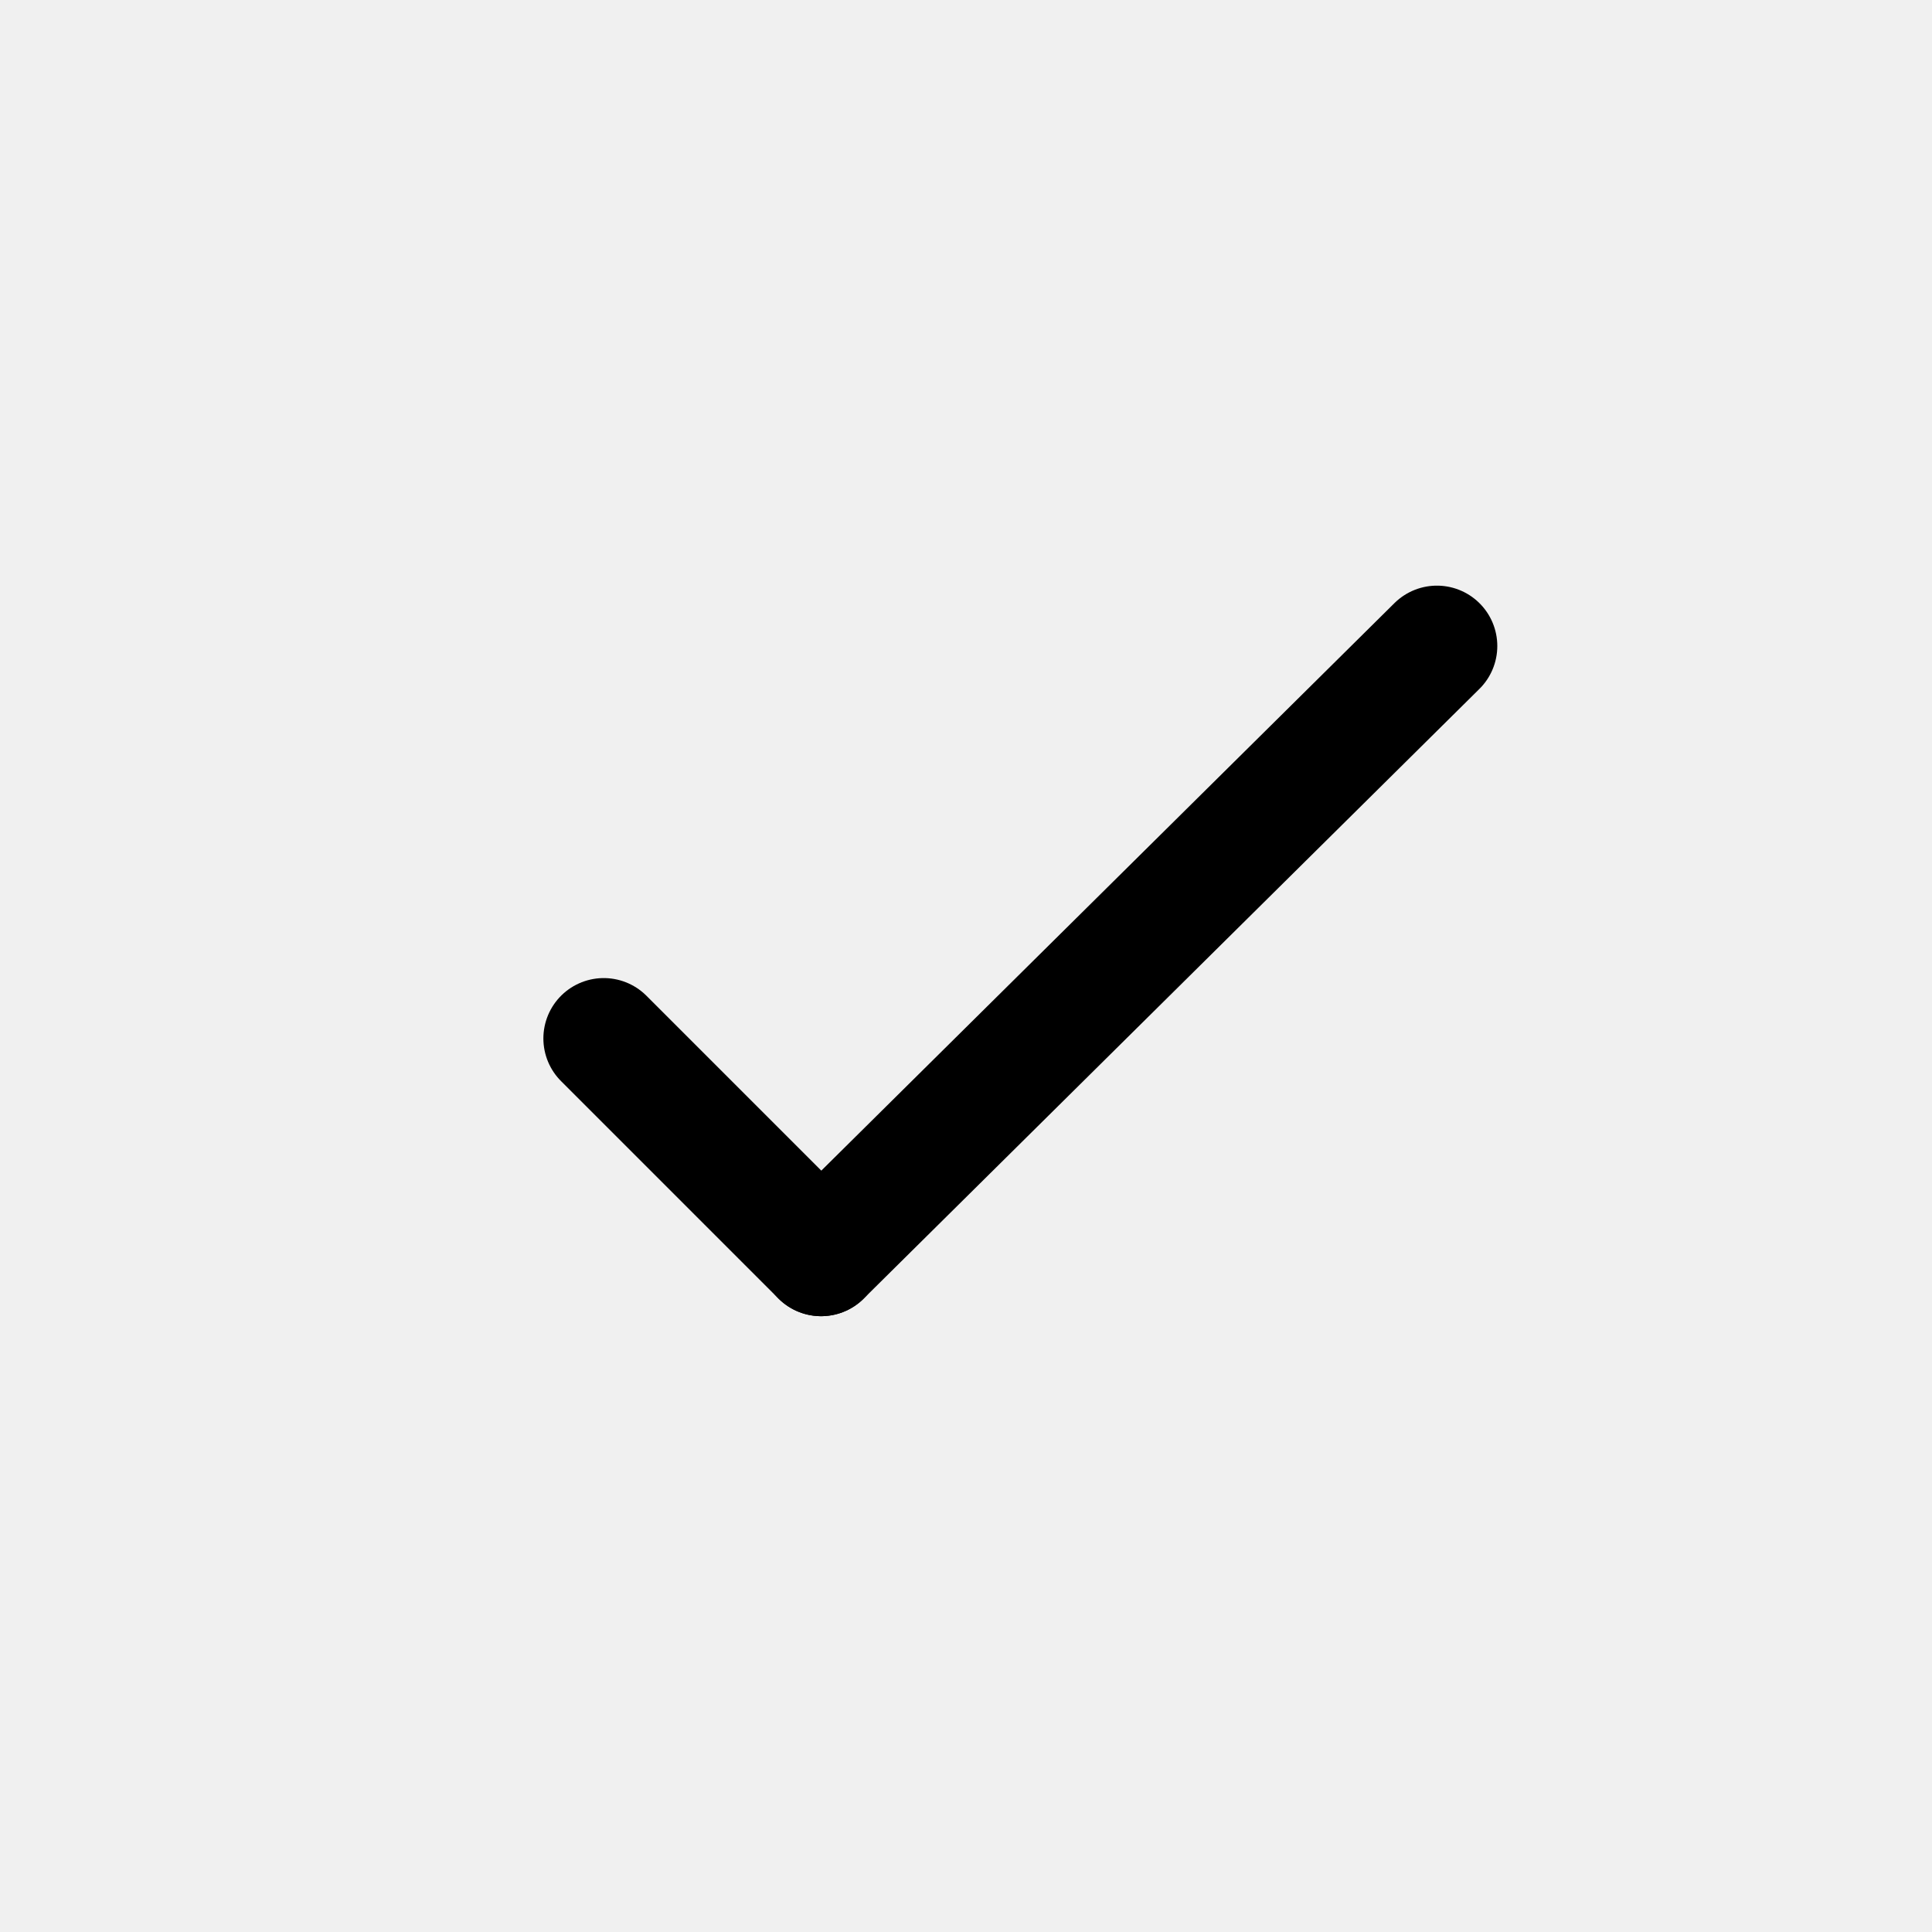
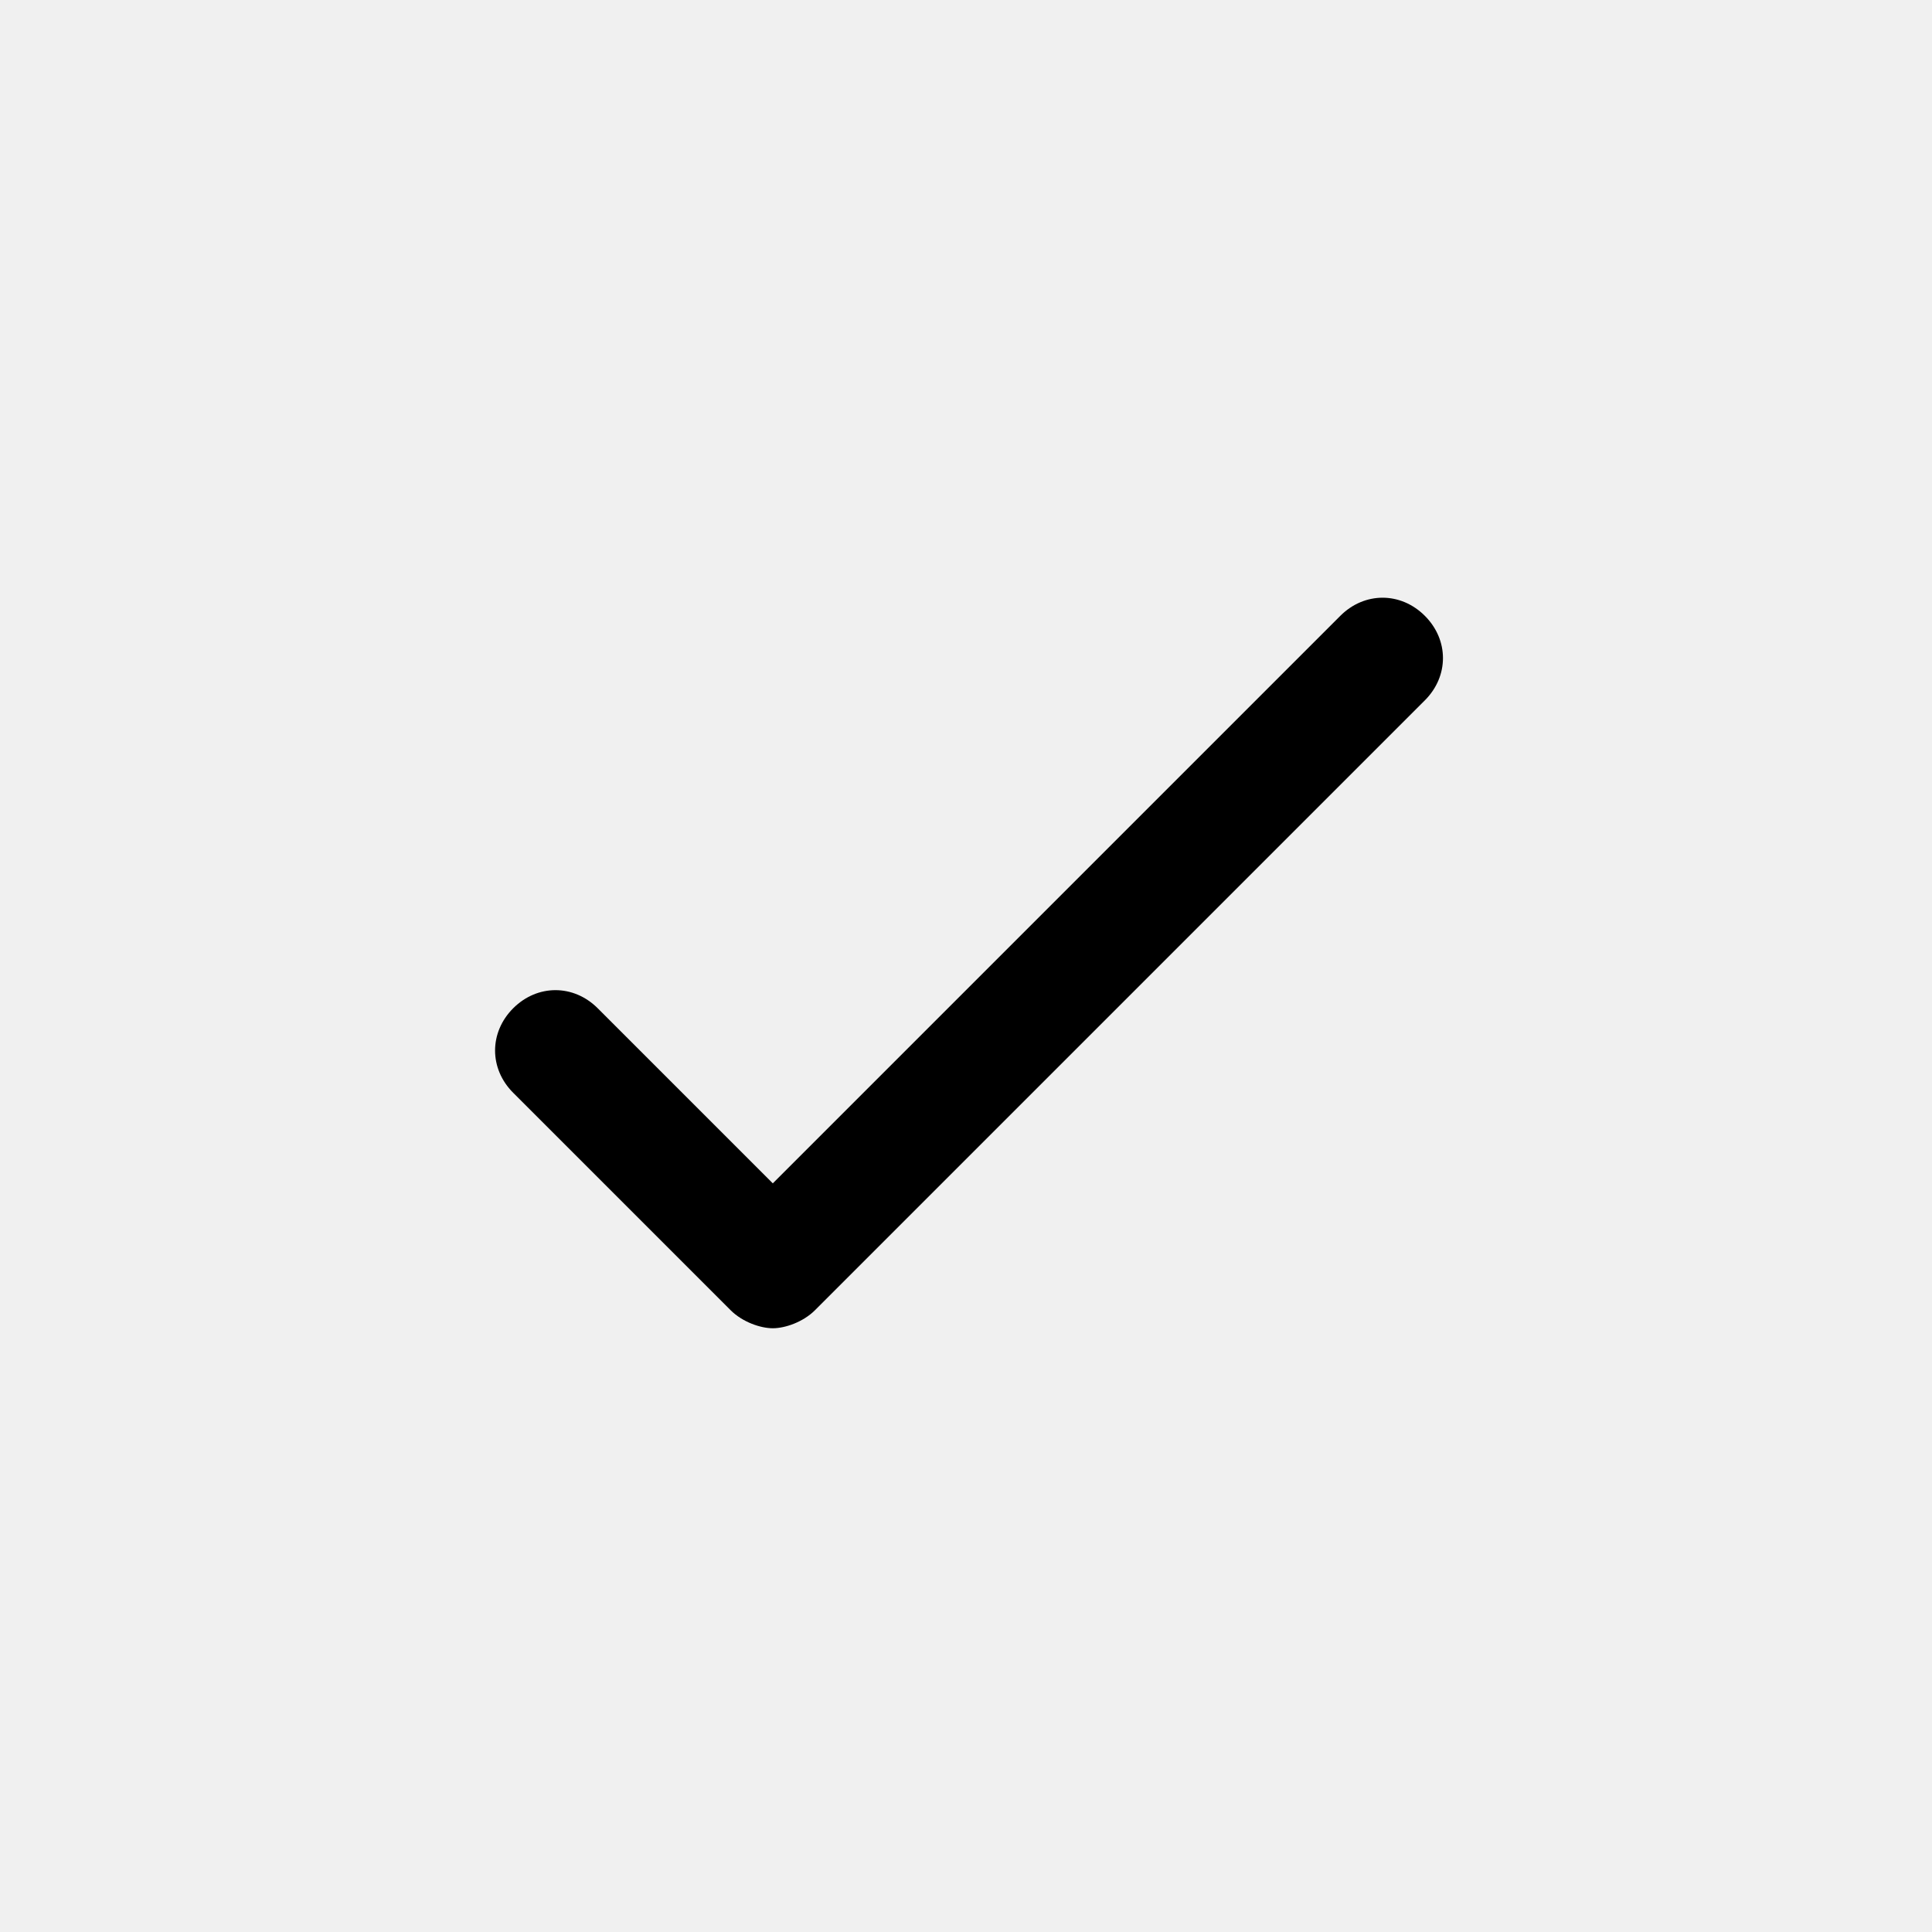
<svg xmlns="http://www.w3.org/2000/svg" width="32" height="32" viewBox="0 0 32 32" fill="none">
-   <g clip-path="url(#clip0)">
-     <path d="M10 17.2L13.6 20.8" stroke="black" stroke-width="2" stroke-miterlimit="10" stroke-linecap="round" />
-     <path d="M13.6 20.8L23.8 10.7" stroke="black" stroke-width="2" stroke-miterlimit="10" stroke-linecap="round" />
-   </g>
-   <defs>
-     <clipPath id="clip0">
-       <rect width="32" height="32" fill="white" />
-     </clipPath>
-   </defs>
+   <path d="M23.6 10.2C23.2 9.8 22.6 9.8 22.2 10.2L12.8 19.6L9.9 16.7C9.5 16.3 8.9 16.3 8.5 16.7C8.1 17.1 8.1 17.7 8.5 18.1L12.1 21.7C12.3 21.9 12.6 22 12.8 22C13 22 13.3 21.9 13.5 21.7L23.6 11.6C24 11.2 24 10.6 23.6 10.2Z" fill="black" />
</svg>
